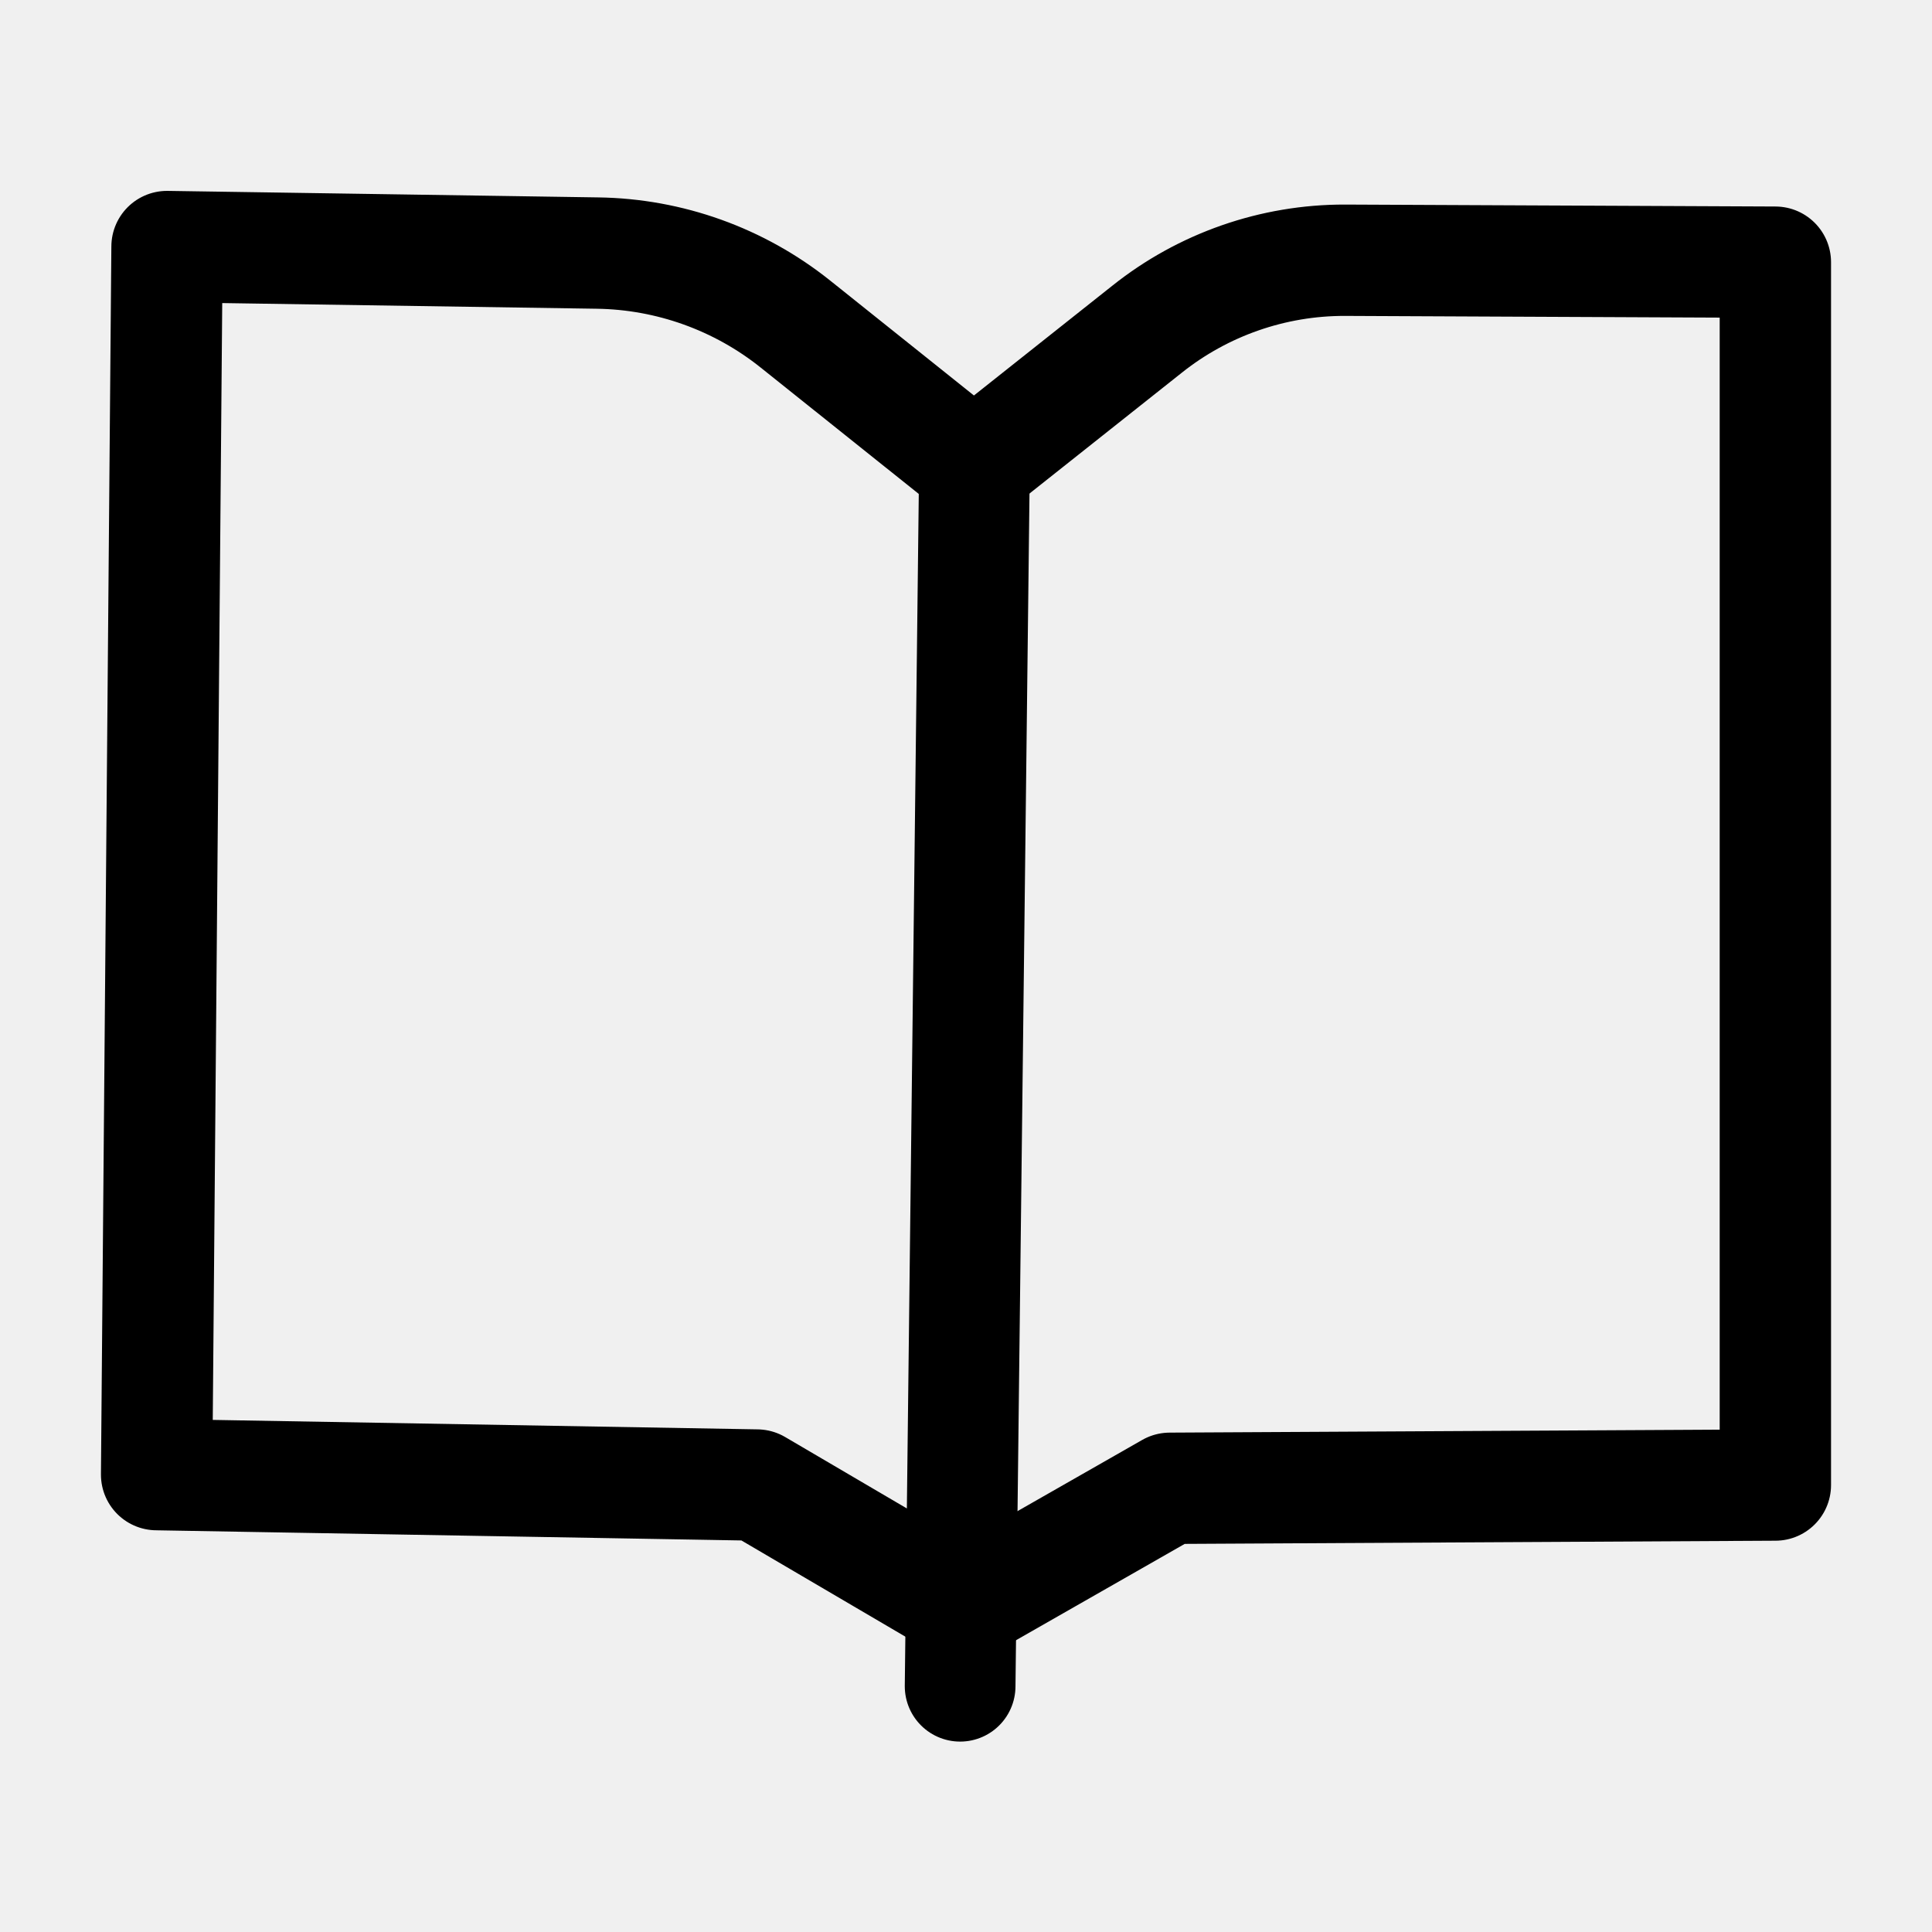
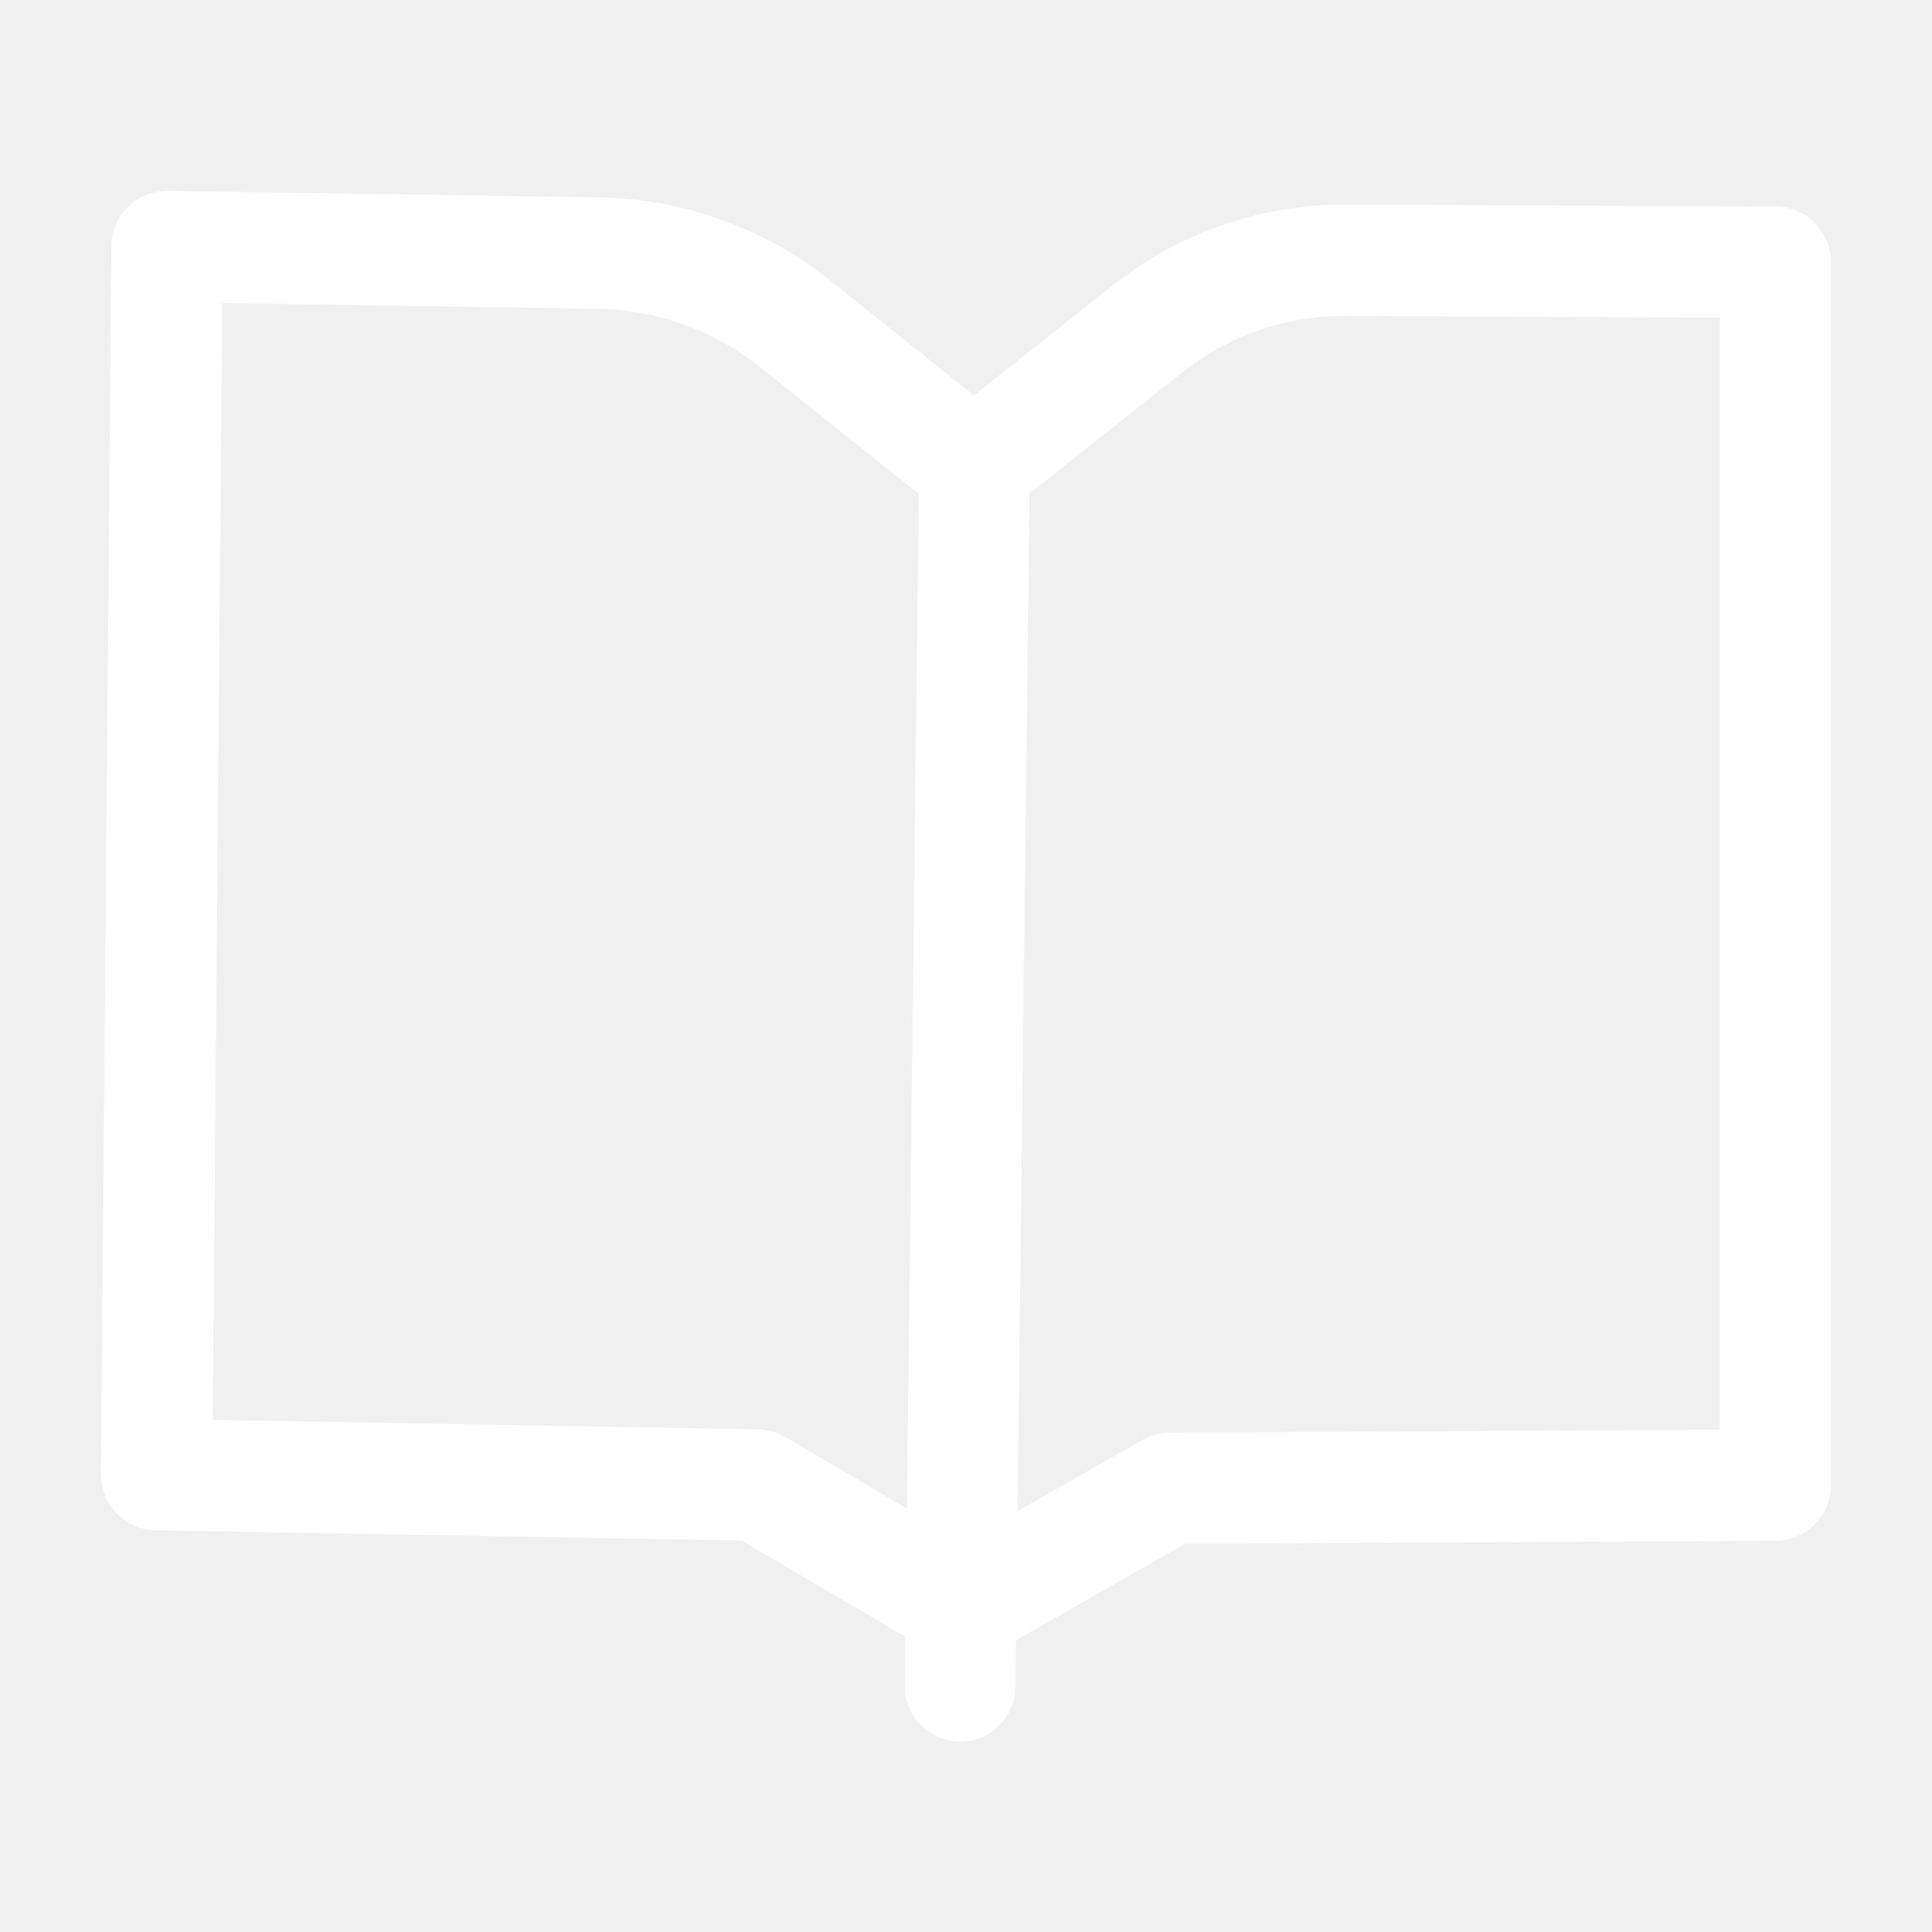
<svg xmlns="http://www.w3.org/2000/svg" width="10mm" height="10mm" viewBox="0 0 10 10" version="1.1" id="svg1" xml:space="preserve">
  <defs id="defs1" />
  <g id="layer1">
    <g id="g2" transform="matrix(3.37032,0,0,3.37032,-8.140932,-13.22293)" style="stroke-width:0.171;stroke-dasharray:none">
-       <path style="fill:#000000;fill-opacity:0;stroke:#000000;stroke-width:0.171;stroke-linejoin:round;stroke-dasharray:none" d="M 3.911,4.64 3.637,4.421 A 0.498,0.498 19.72 0 0 3.333,4.312 L 2.672,4.302 2.656,6.188 3.578,6.204 3.895,6.39 4.212,6.209 5.142,6.204 5.142,4.326 4.481,4.323 A 0.486,0.486 160.875 0 0 4.177,4.429 Z" id="path1" />
-       <path style="fill:#000000;fill-opacity:0;stroke:#000000;stroke-width:0.17;stroke-linejoin:round;stroke-dasharray:none" d="M 3.912,4.639 3.89,6.513 Z" id="path2" />
+       <path style="fill:#000000;fill-opacity:0;stroke:#ffffff;stroke-width:0.171;stroke-linejoin:round;stroke-dasharray:none" d="M 3.911,4.64 3.637,4.421 A 0.498,0.498 19.72 0 0 3.333,4.312 L 2.672,4.302 2.656,6.188 3.578,6.204 3.895,6.39 4.212,6.209 5.142,6.204 5.142,4.326 4.481,4.323 A 0.486,0.486 160.875 0 0 4.177,4.429 Z" id="path1" />
+       <path style="fill:#000000;fill-opacity:0;stroke:#ffffff;stroke-width:0.17;stroke-linejoin:round;stroke-dasharray:none" d="M 3.912,4.639 3.89,6.513 Z" id="path2" />
    </g>
  </g>
</svg>
